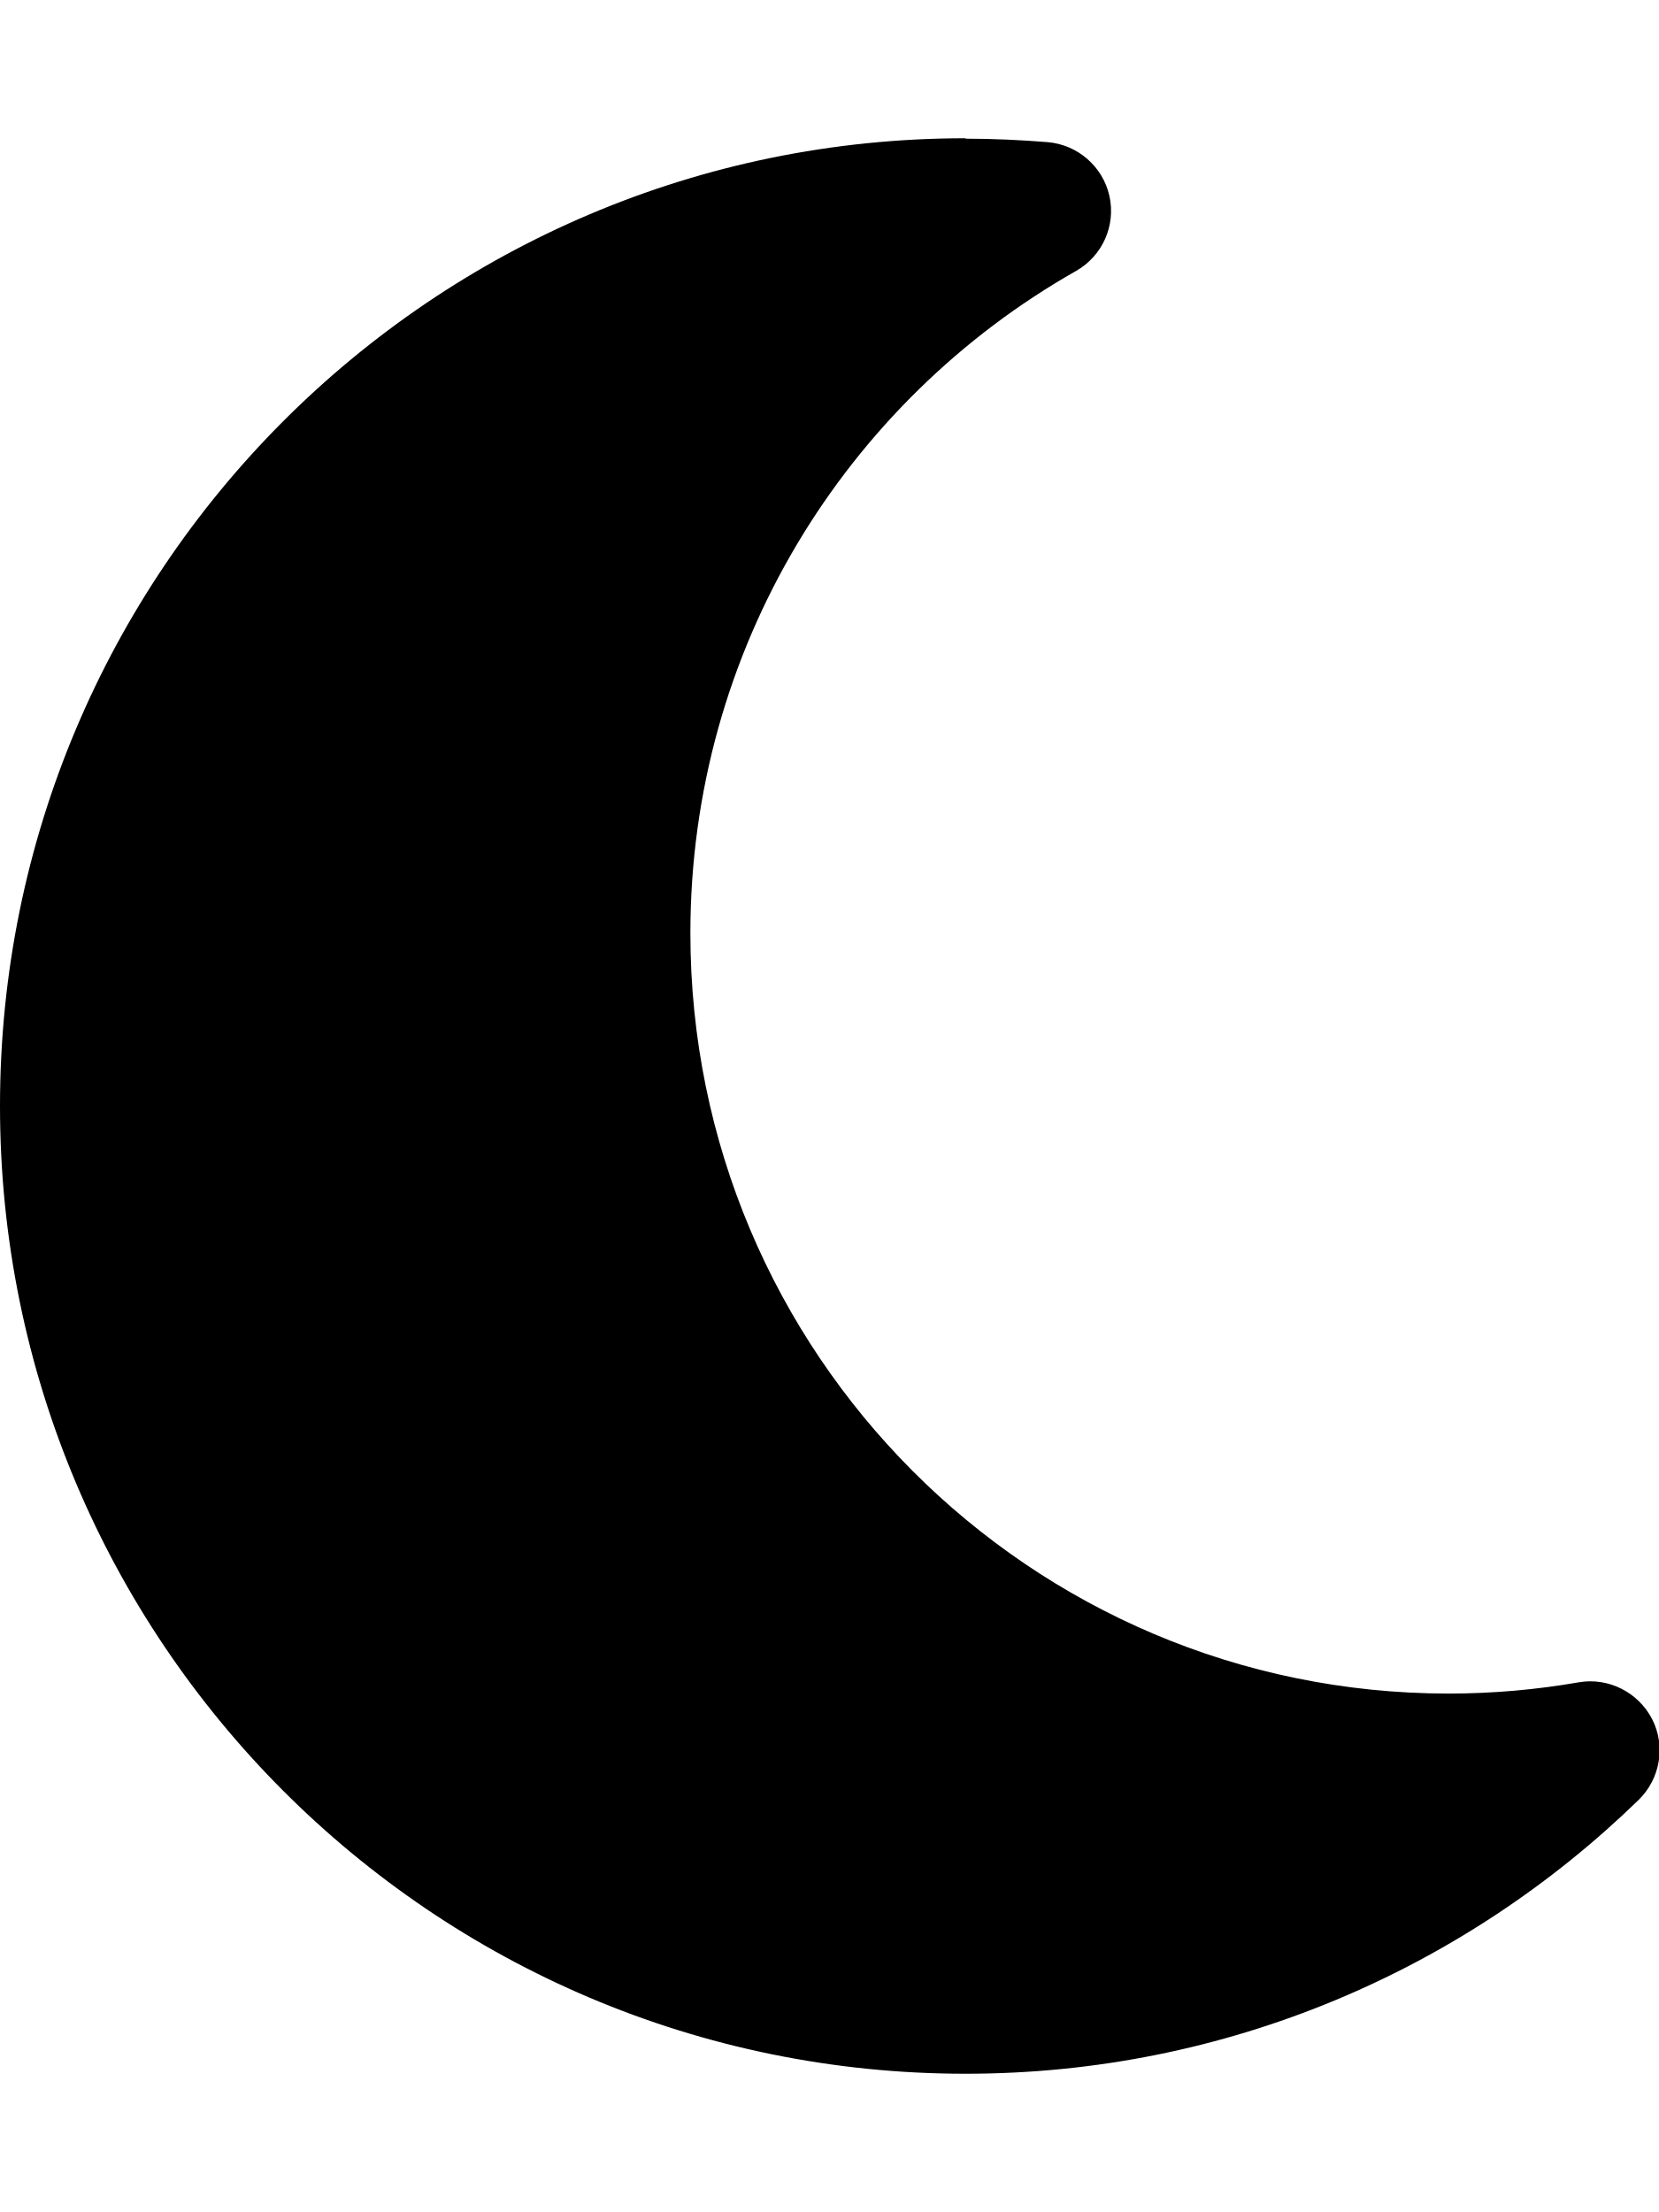
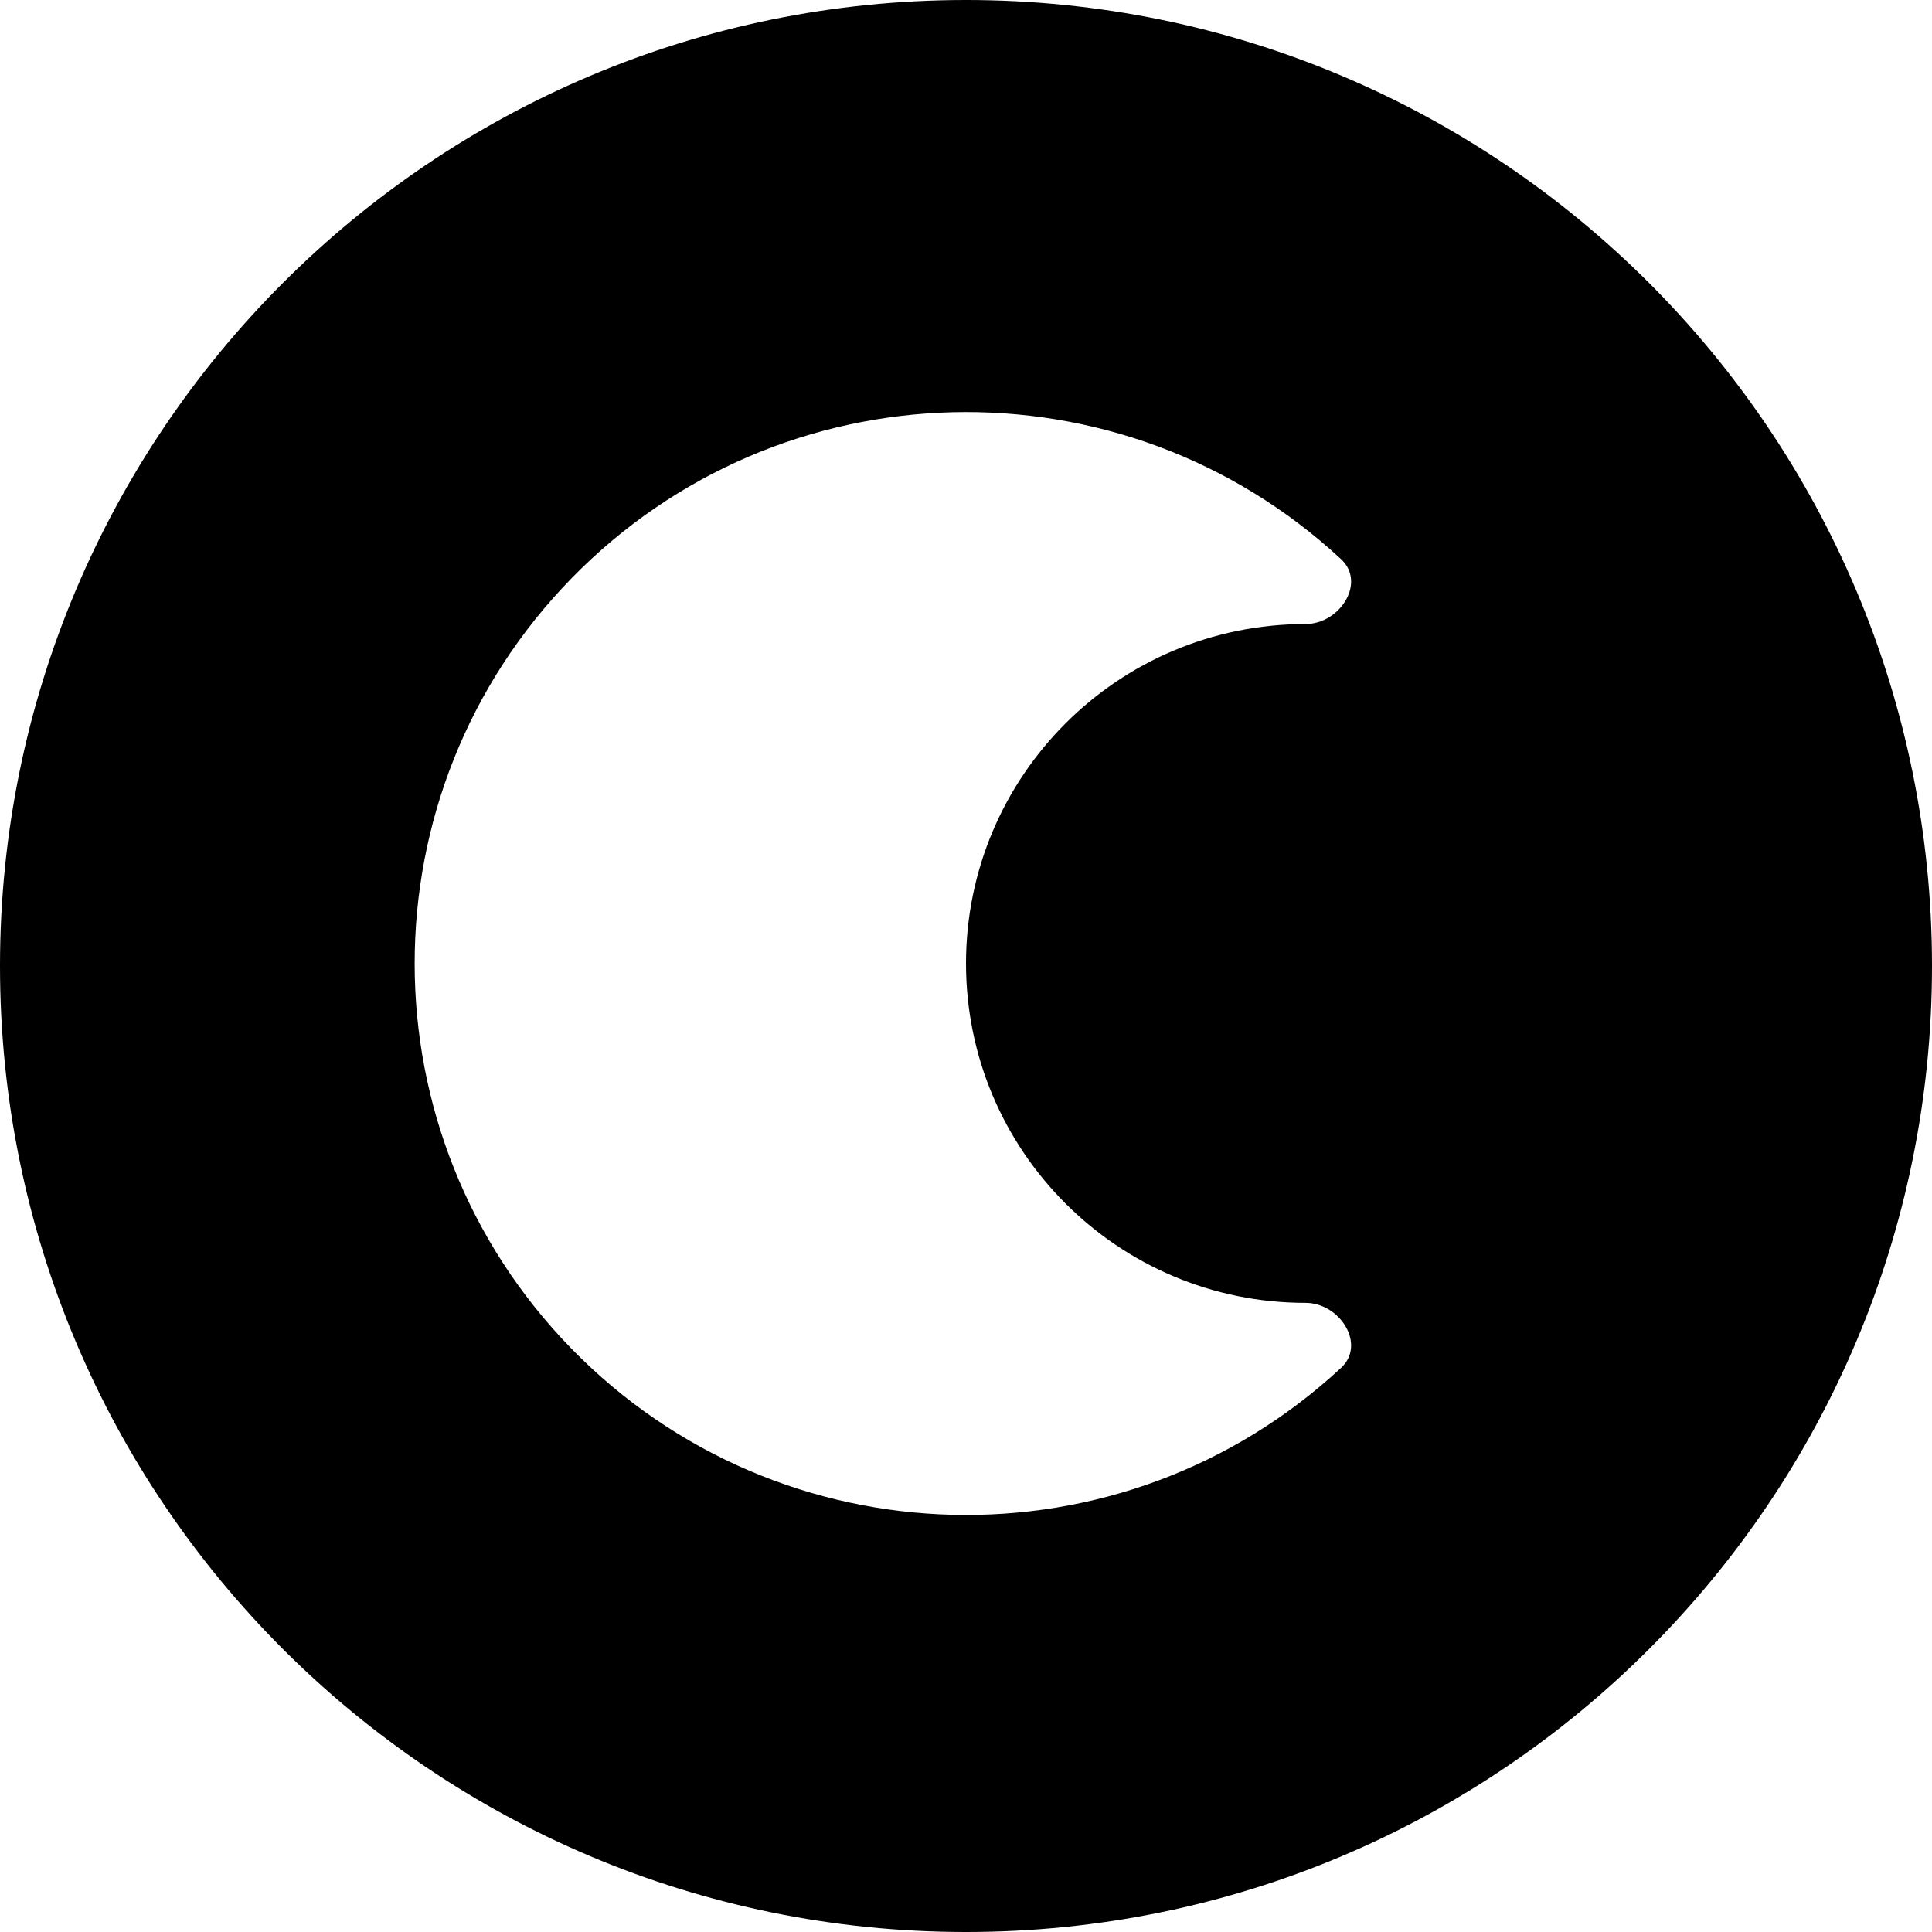
- <svg xmlns="http://www.w3.org/2000/svg" viewBox="0 0 384 512">
-   <path d="M223.5 32C100 32 0 132.3 0 256S100 480 223.5 480c60.6 0 115.5-24.2 155.8-63.4c5-4.9 6.3-12.5 3.1-18.7s-10.1-9.7-17-8.5c-9.8 1.7-19.8 2.6-30.1 2.6c-96.9 0-175.5-78.8-175.5-176c0-65.8 36-123.1 89.3-153.3c6.1-3.5 9.2-10.5 7.7-17.3s-7.3-11.9-14.3-12.5c-6.3-.5-12.6-.8-19-.8z" />
+ <svg xmlns="http://www.w3.org/2000/svg" width="200" height="200" viewBox="0 0 14 14">
+   <path fill="#000000" fill-rule="evenodd" d="M0 7a7 7 0 1 1 14 0A7 7 0 0 1 0 7Zm7-.019a2.46 2.46 0 0 1 2.46-2.459c.25 0 .441-.3.258-.47a3.996 3.996 0 1 0 0 5.86c.183-.17-.008-.471-.258-.471A2.46 2.46 0 0 1 7 6.98Z" clip-rule="evenodd" />
</svg>
